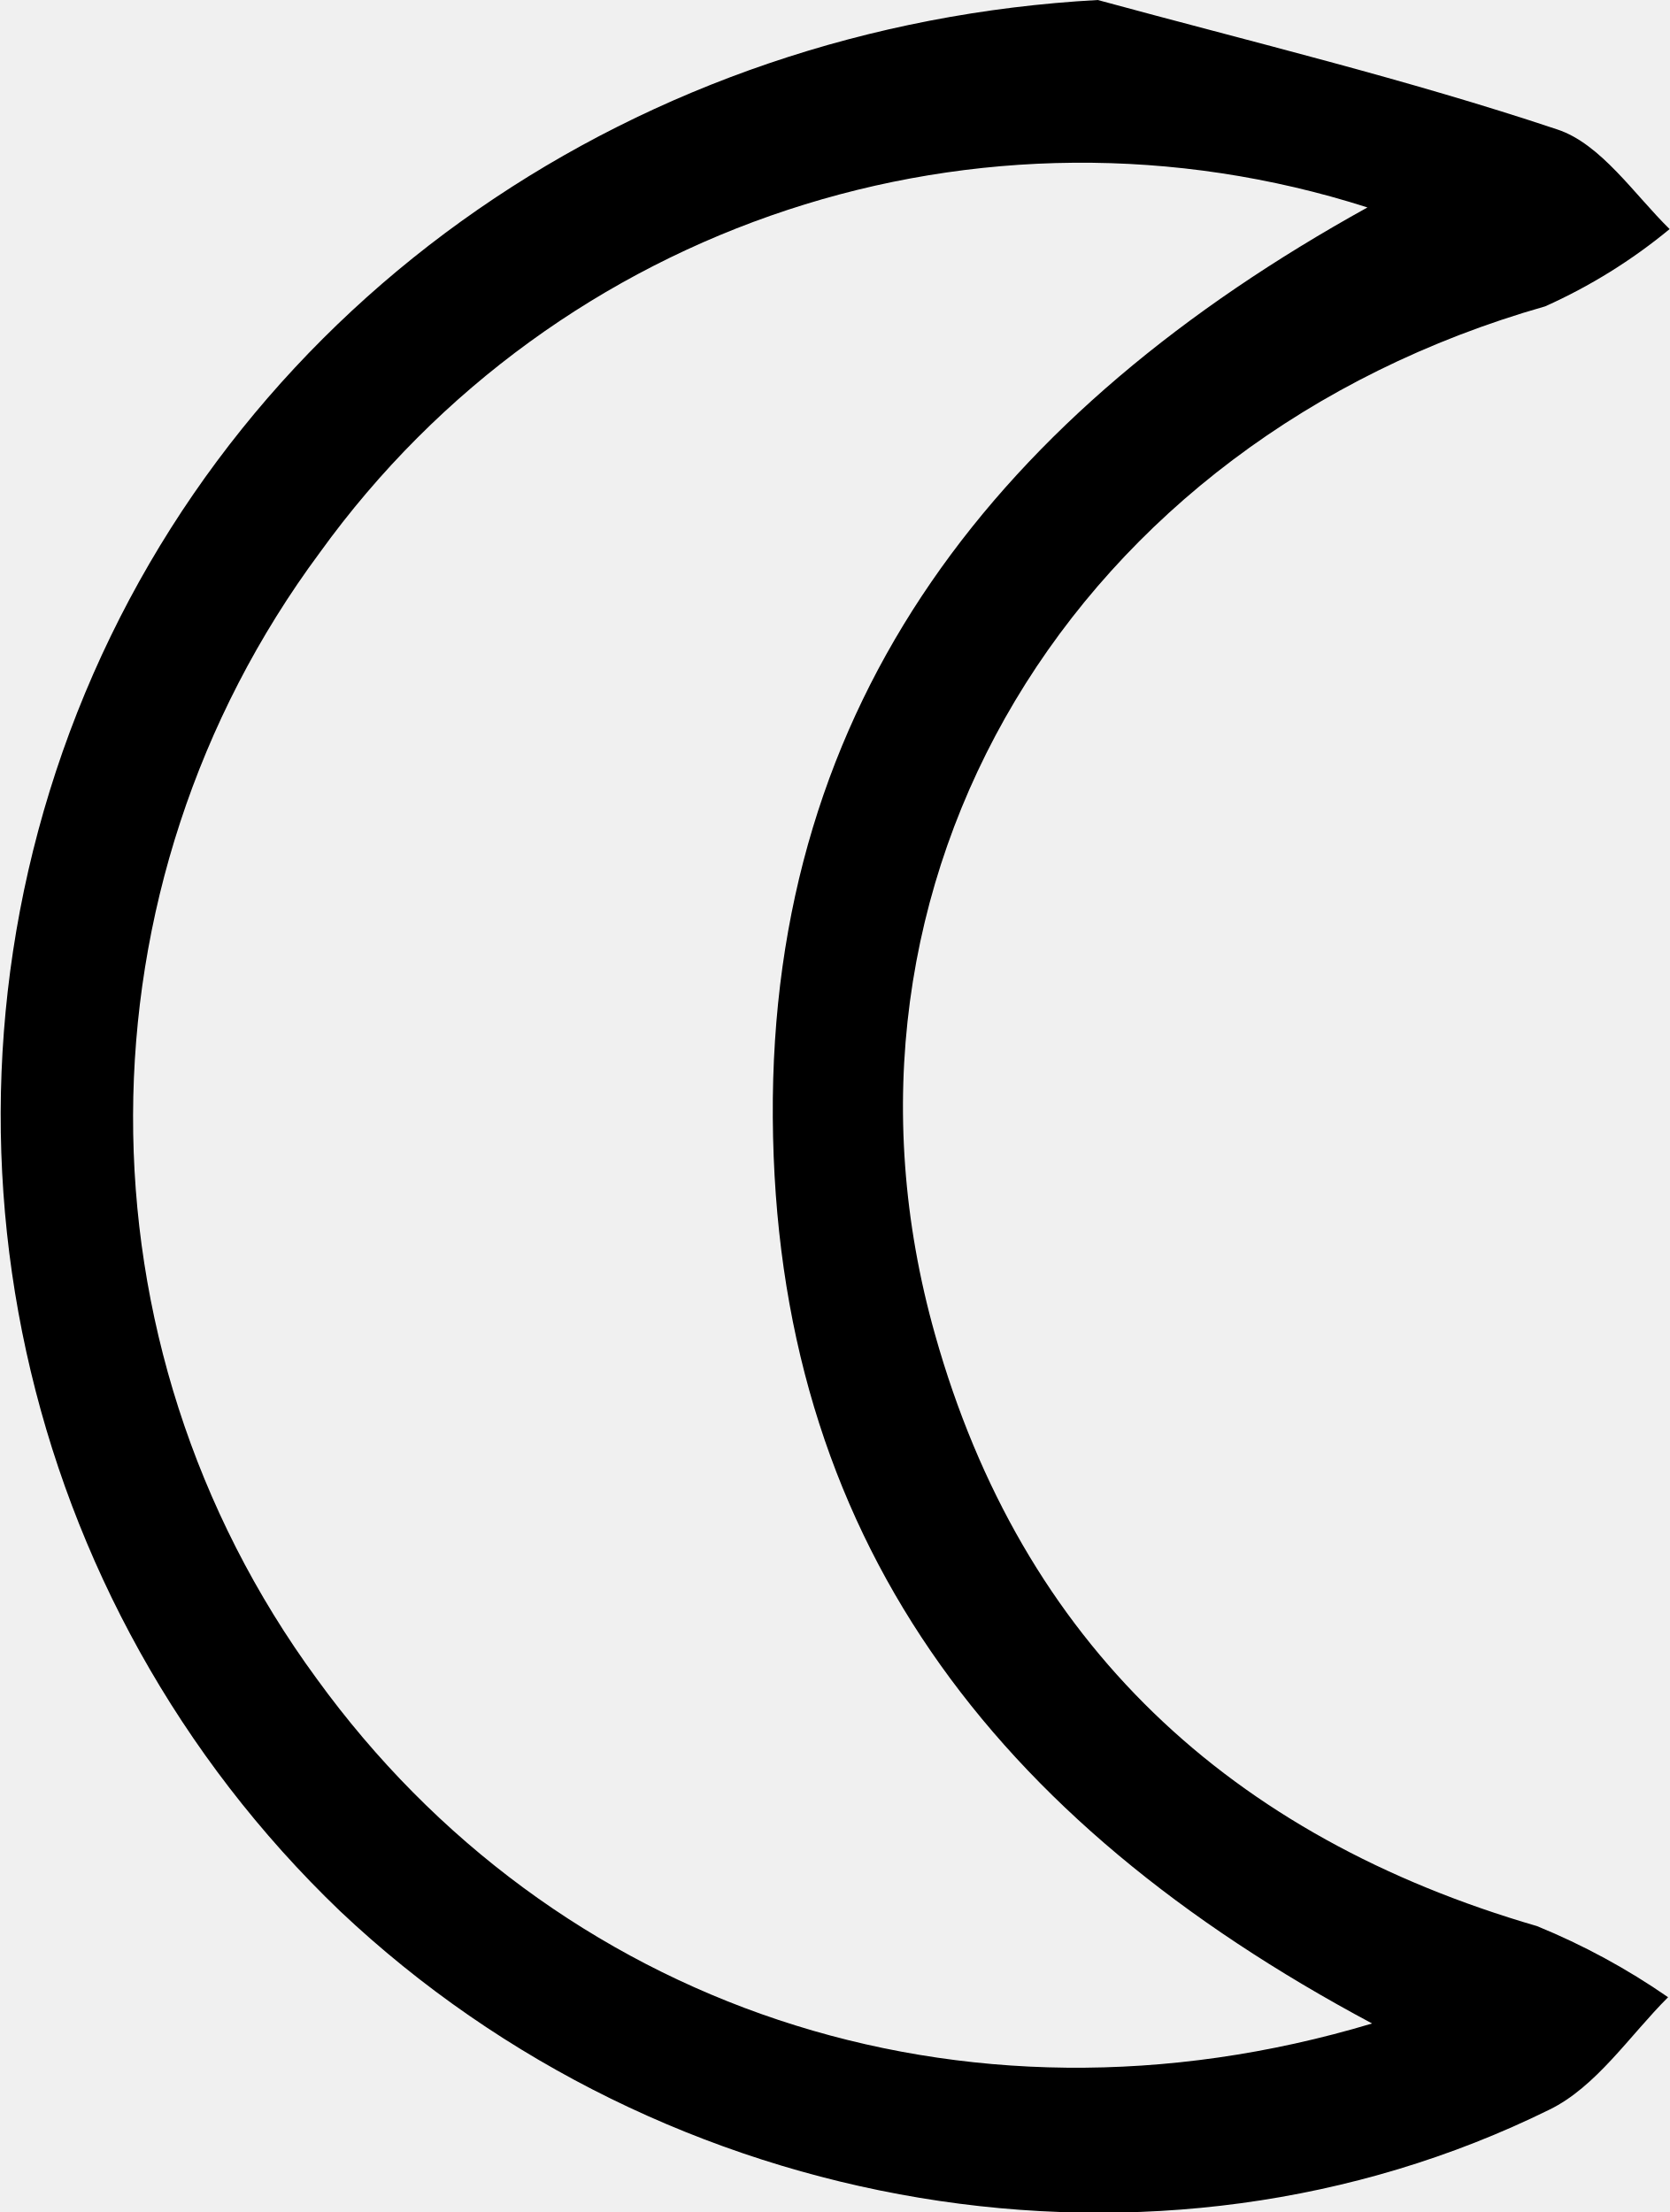
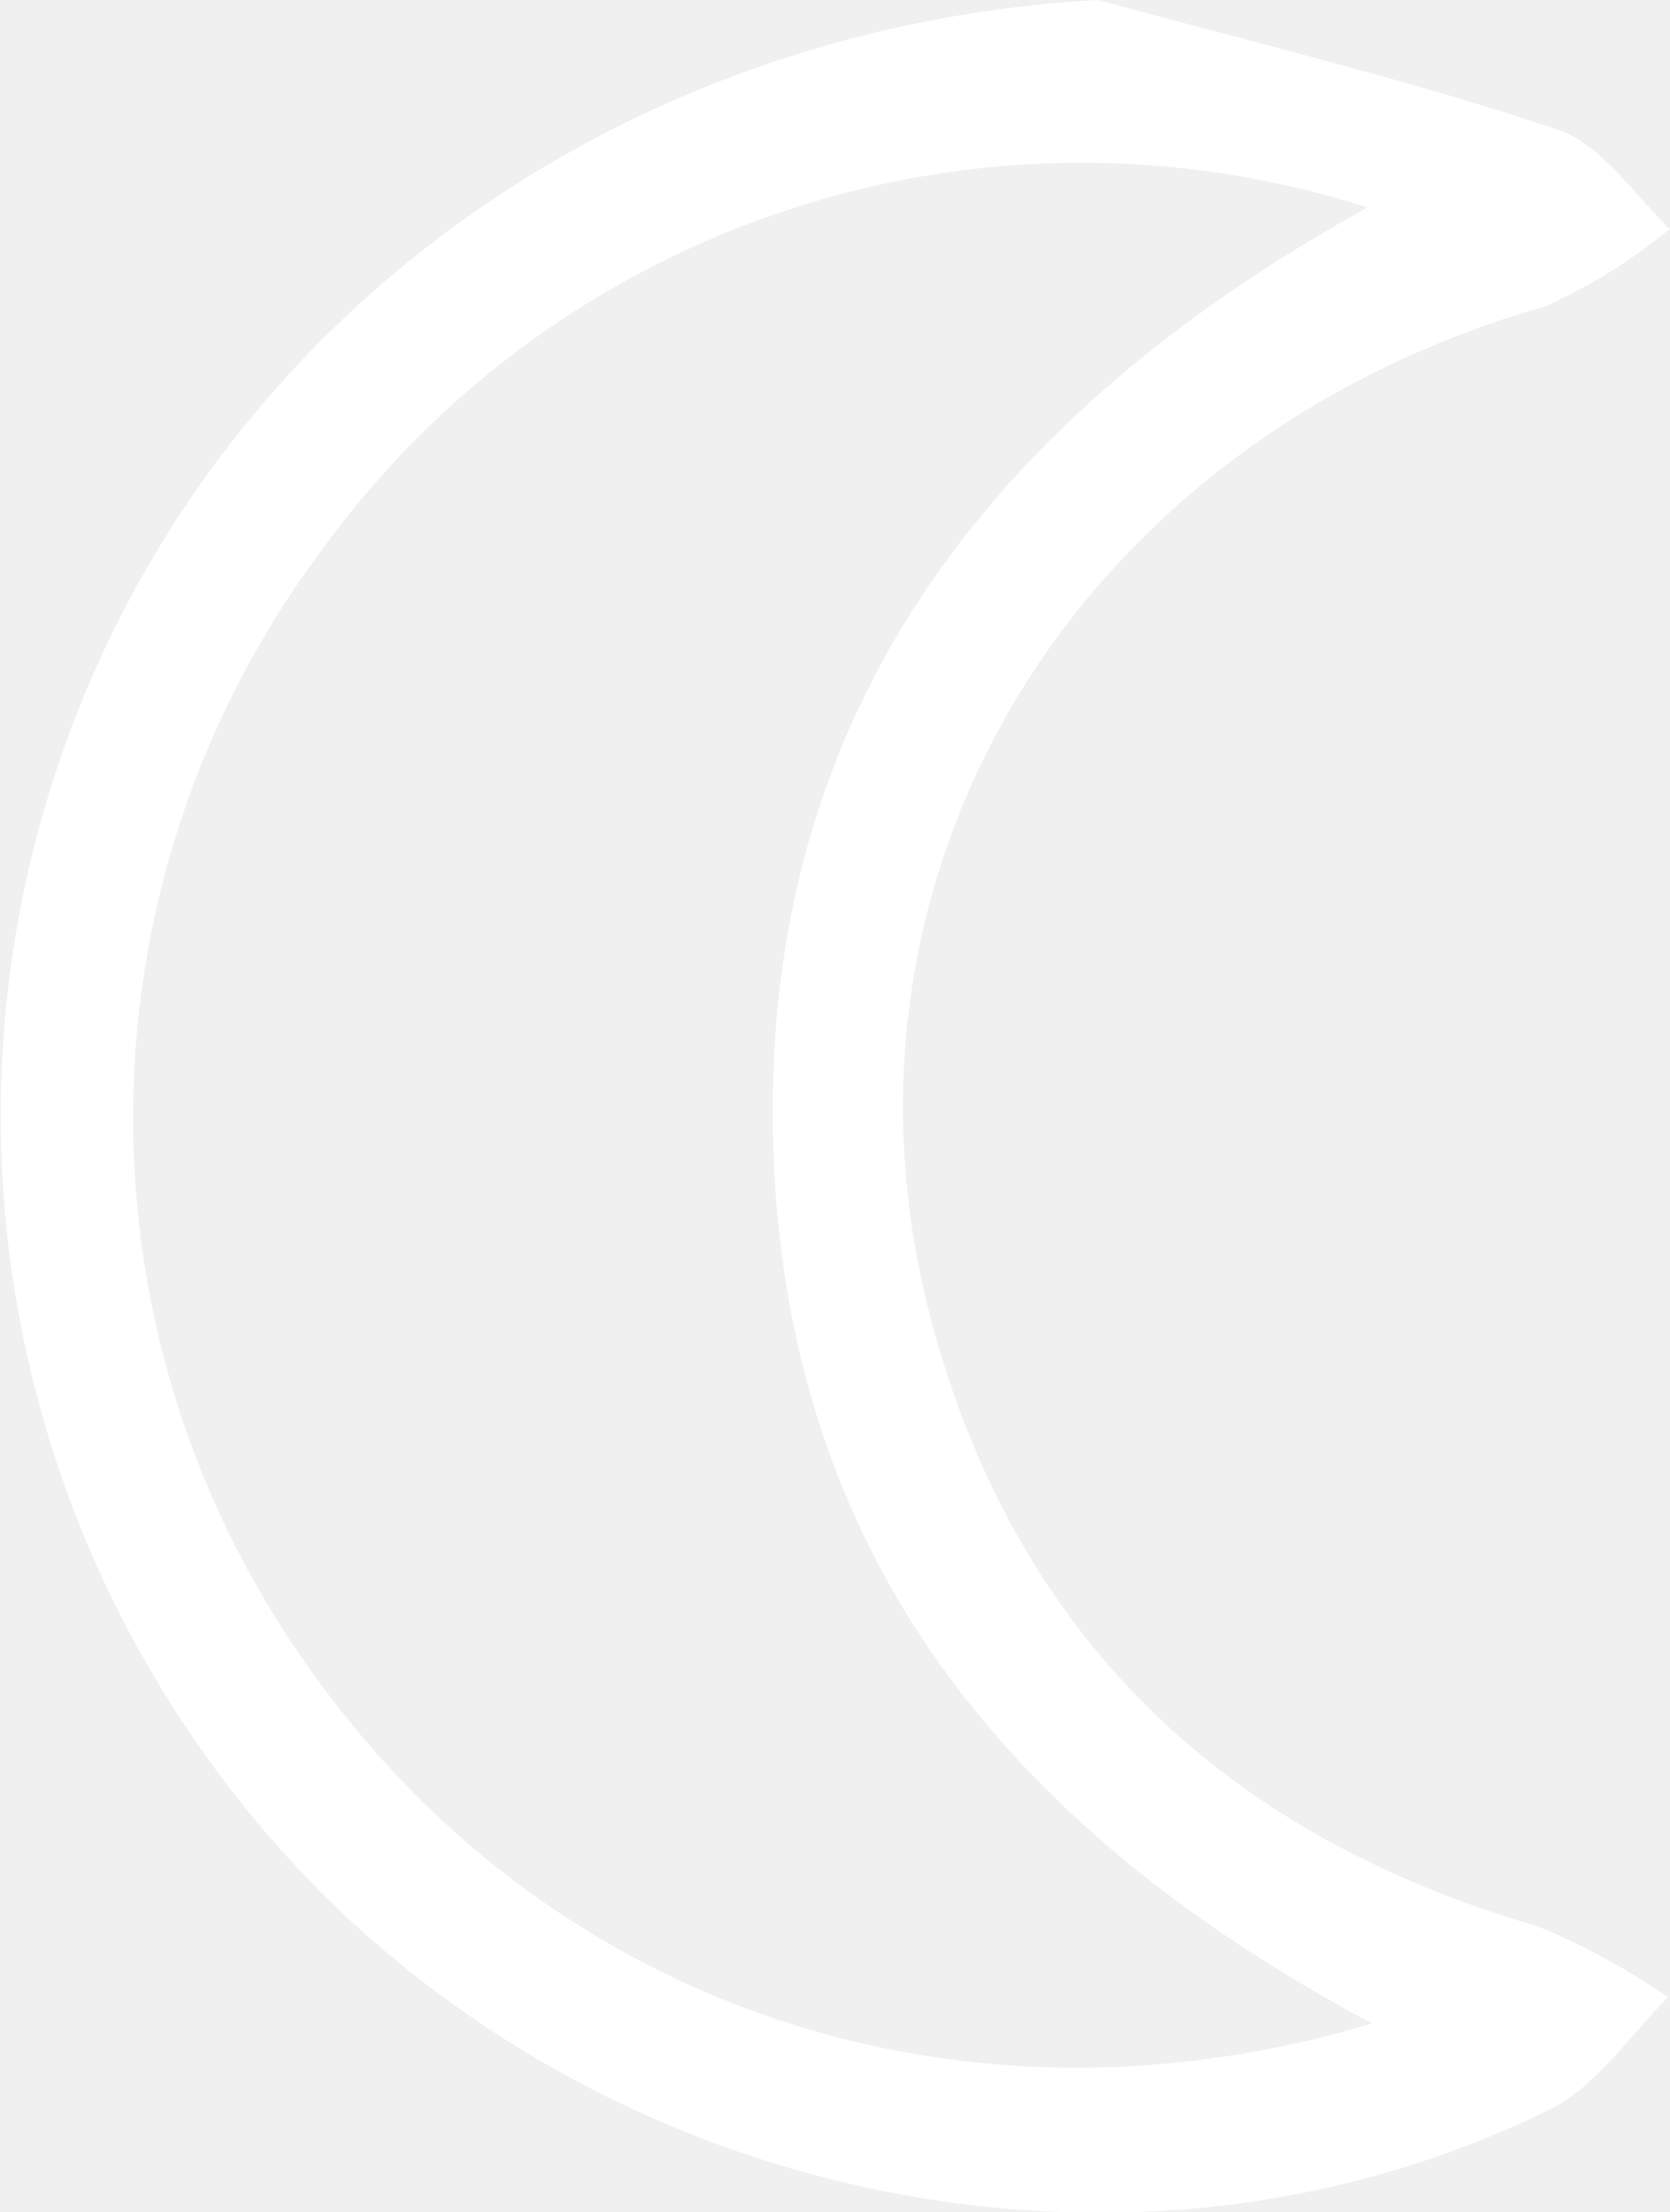
<svg xmlns="http://www.w3.org/2000/svg" viewBox="0 0 43.21 57.26">
+   <defs>
+     <style>.cls-1{fill:#fff;}</style>
+   </defs>
  <g id="Layer_2" data-name="Layer 2">
    <g id="Layer_1-2" data-name="Layer 1">
-       <path d="M28.41,0c4,1.09,8,2.05,11.89,3.35,1.13.37,2,1.69,2.91,2.58a14.13,14.13,0,0,1-3.22,2C27.78,11.41,20.88,22.8,24.2,34.55c2.25,8,7.64,13,15.58,15.31a17.75,17.75,0,0,1,3.39,1.84c-1,1-1.86,2.32-3.07,2.91-10.14,5-22.9,2.8-31.3-5.14A28.52,28.52,0,0,1,2,18.44C6.25,7.67,16.59.65,28.41,0Zm7.1,52.38C25.66,47.12,20.07,39.75,20,28.93S25.87,10.64,35.39,5.37A24.29,24.29,0,0,0,8.28,14.3,24.56,24.56,0,0,0,8.2,43.46C14.32,51.91,24.84,55.58,35.51,52.38Z" />
+       <path class="cls-1" d="M28.41,0c4,1.09,8,2.05,11.89,3.35,1.13.37,2,1.69,2.91,2.58a14.13,14.13,0,0,1-3.22,2C27.78,11.41,20.88,22.8,24.2,34.55c2.25,8,7.64,13,15.58,15.31a17.75,17.75,0,0,1,3.39,1.84c-1,1-1.86,2.32-3.07,2.91-10.14,5-22.9,2.8-31.3-5.14A28.52,28.52,0,0,1,2,18.44C6.25,7.67,16.59.65,28.41,0Zm7.1,52.38C25.66,47.12,20.07,39.75,20,28.93S25.87,10.64,35.39,5.37A24.29,24.29,0,0,0,8.28,14.3,24.56,24.56,0,0,0,8.2,43.46C14.32,51.91,24.84,55.58,35.51,52.38Z" />
    </g>
  </g>
</svg>
